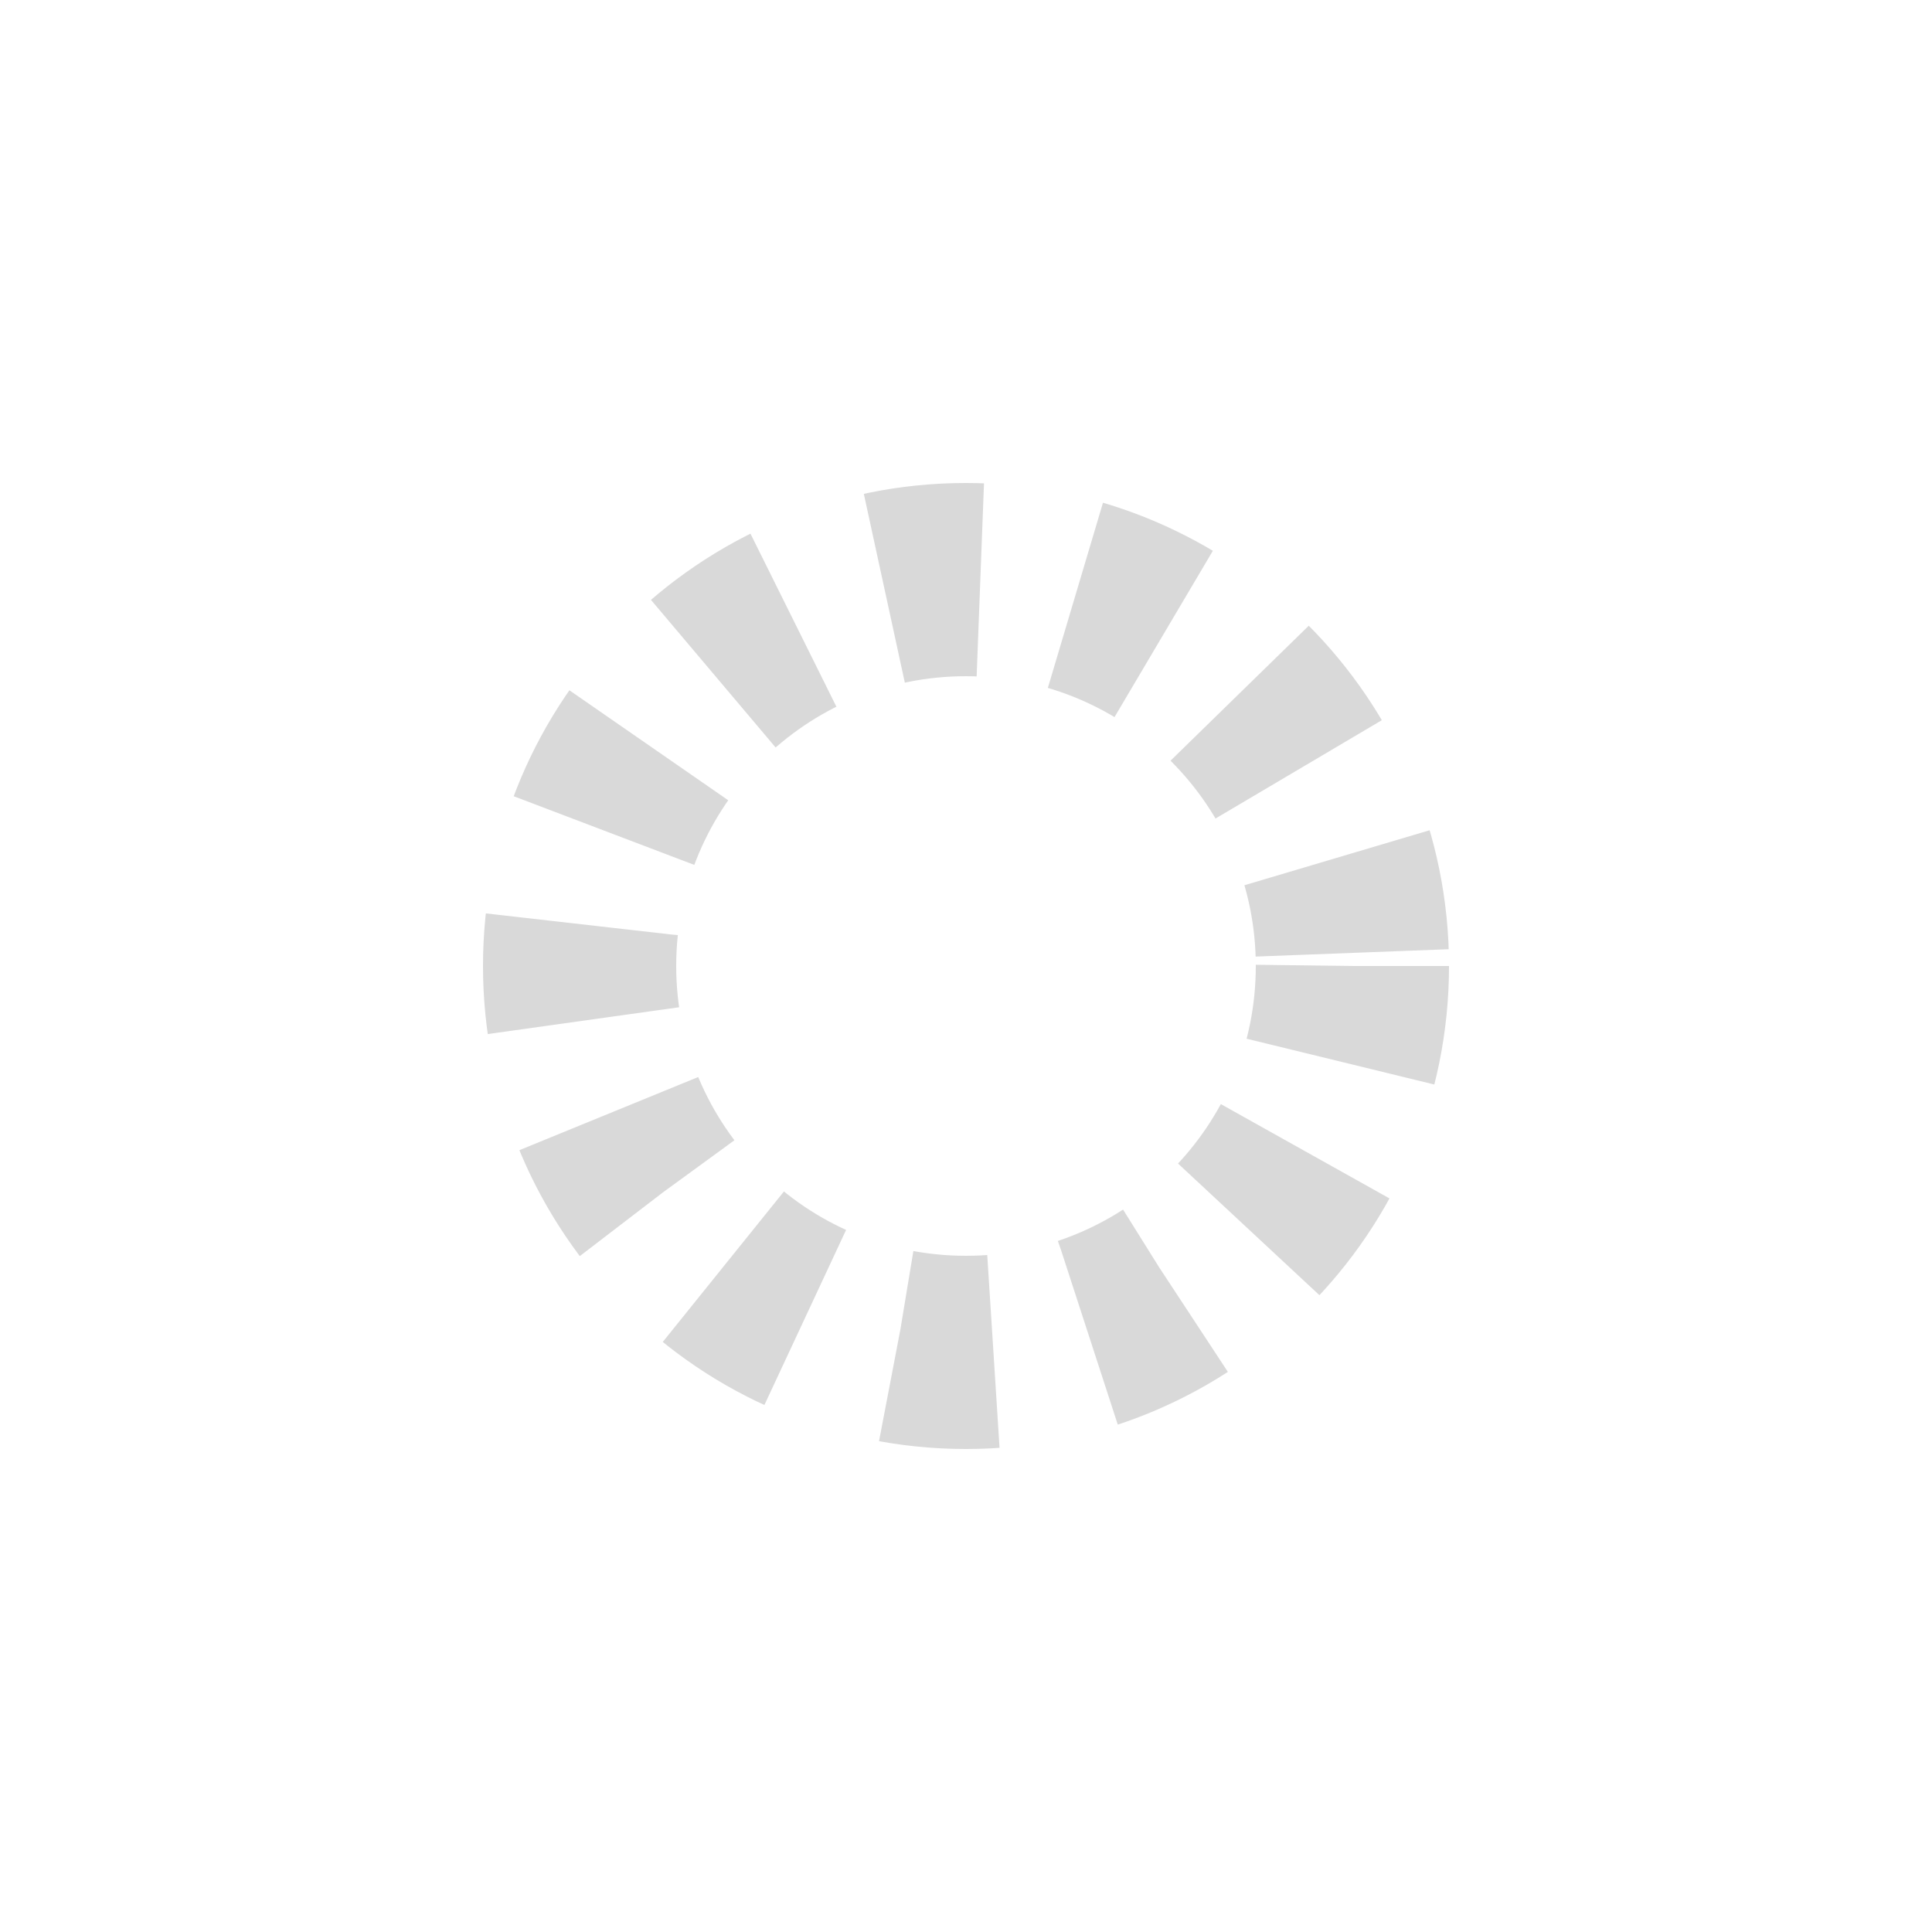
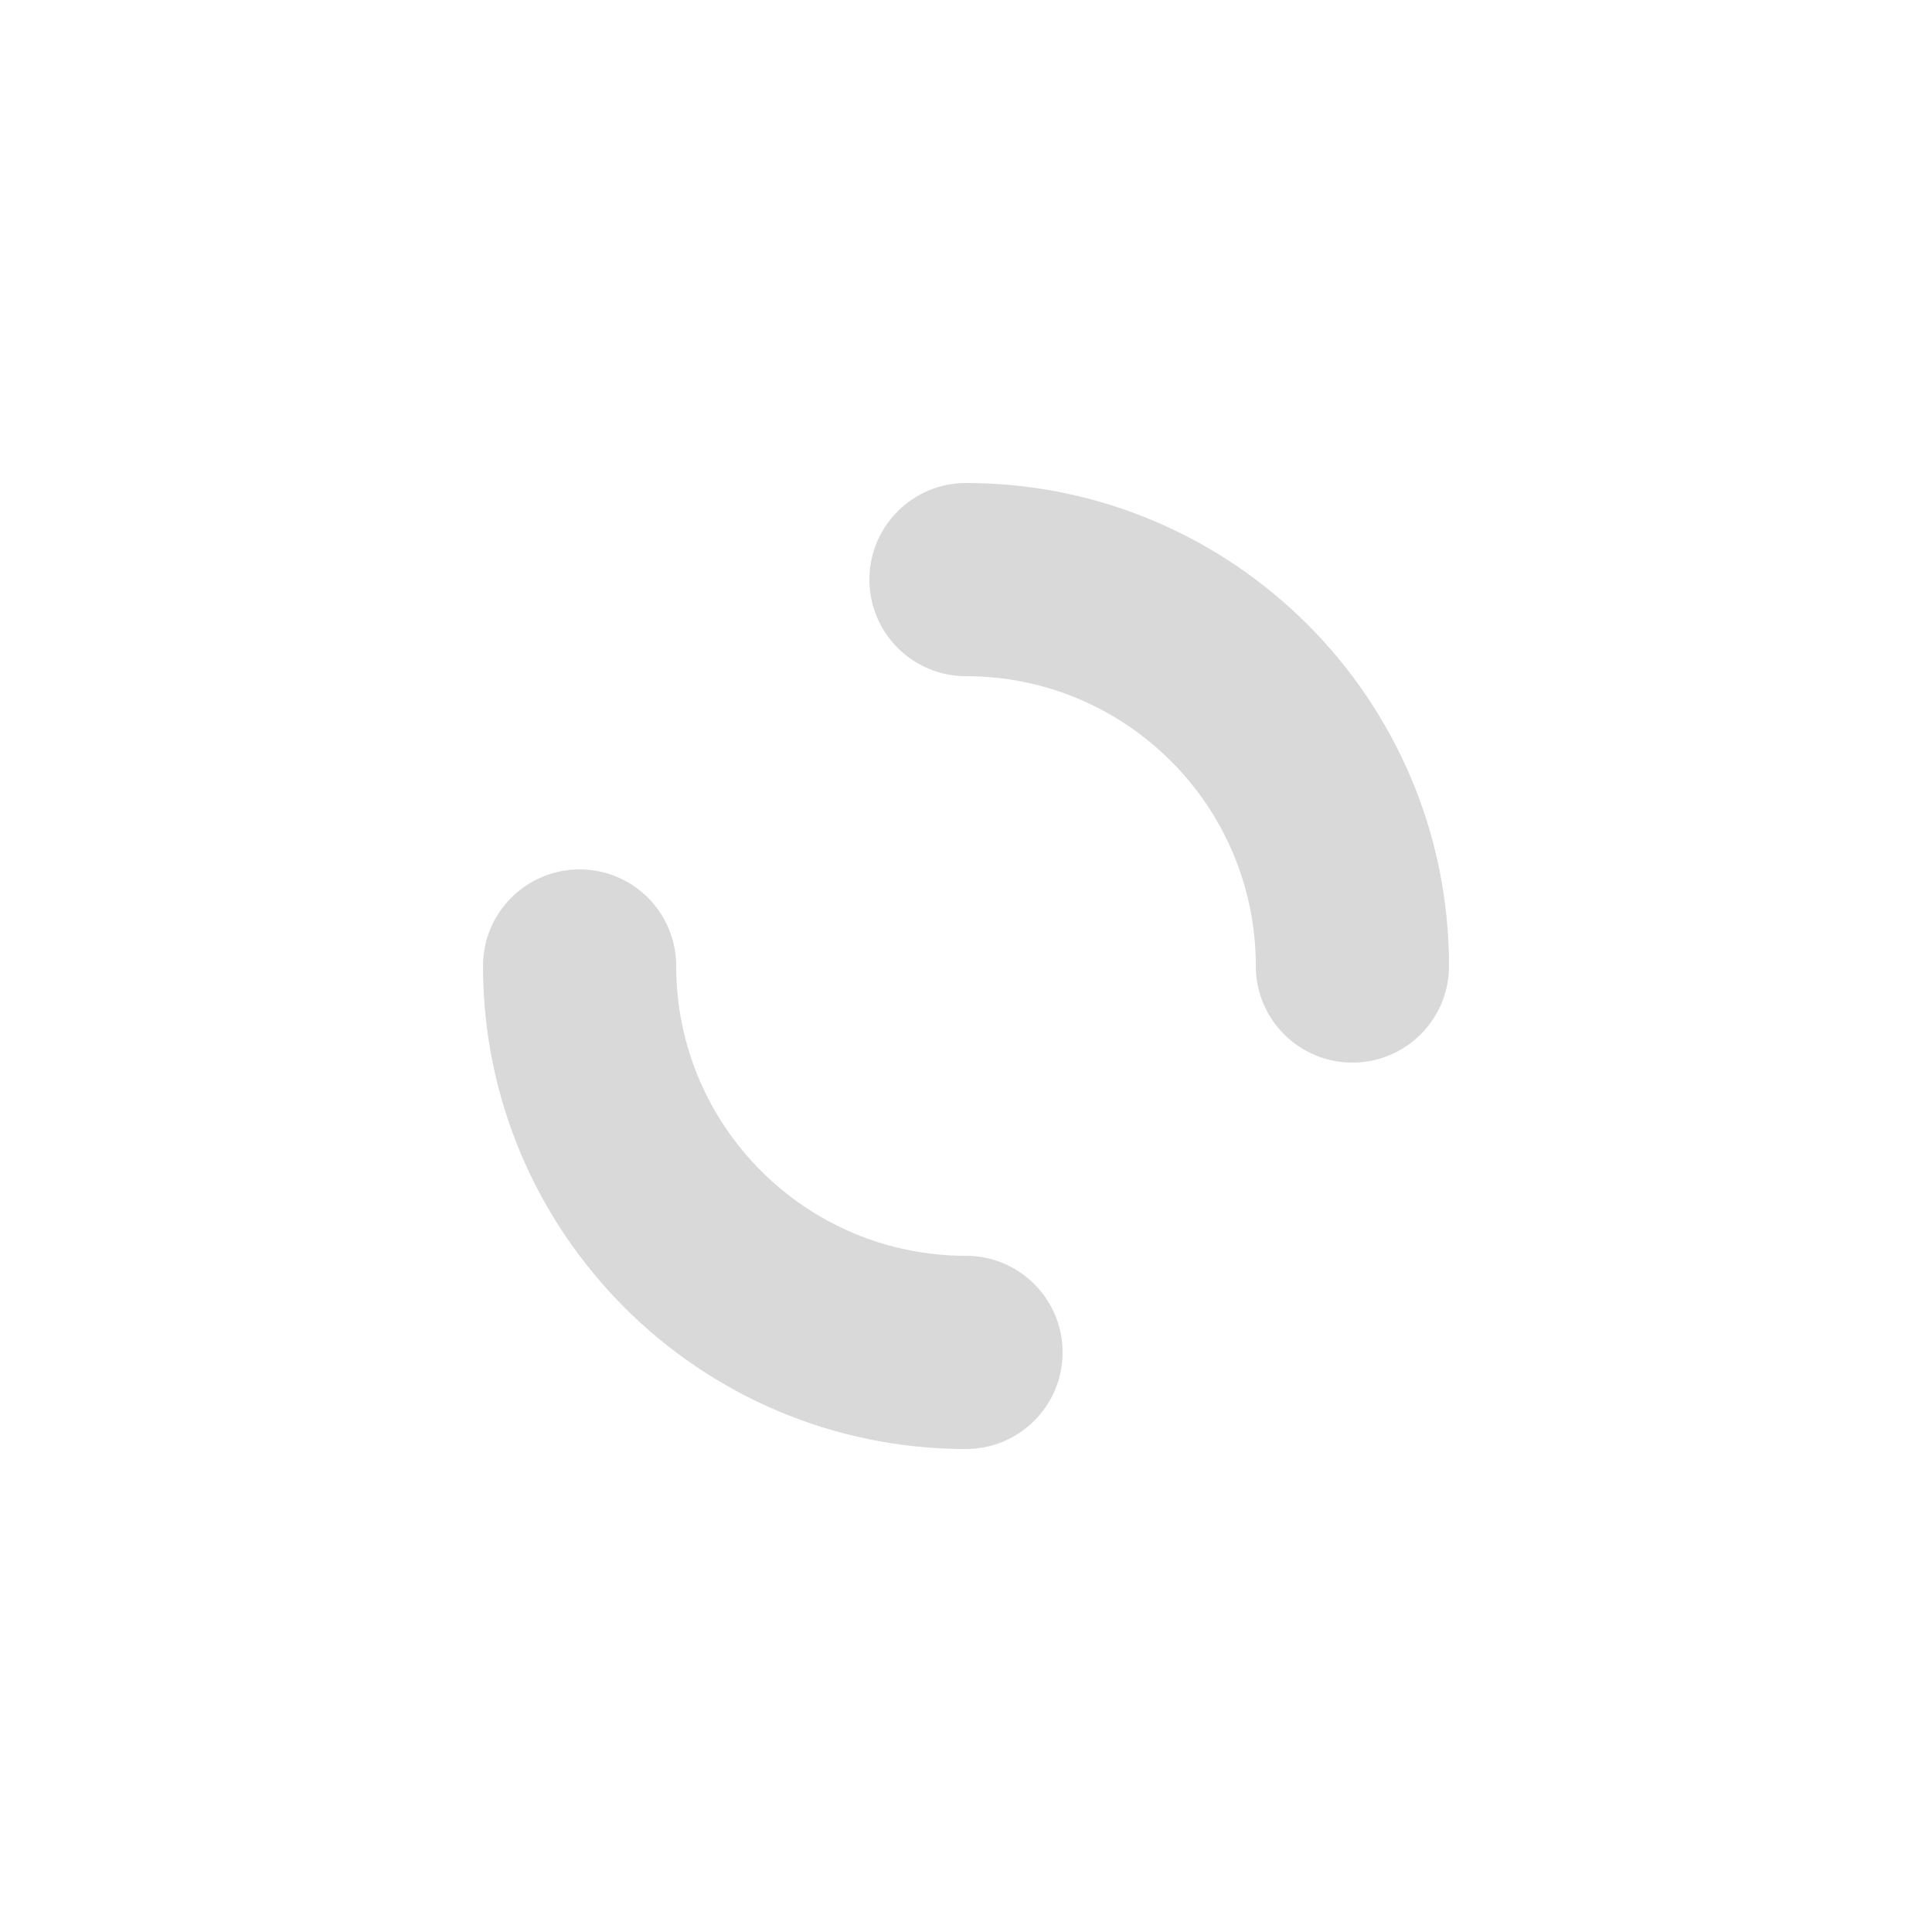
<svg xmlns="http://www.w3.org/2000/svg" width="20" height="20" viewBox="0 0 20 20" fill="none">
-   <circle cx="10" cy="10" r="4" stroke="#D9D9D9" stroke-width="2" stroke-miterlimit="3.994" stroke-dasharray="1 1" />
+   <path d="M7 10C7 11.657 8.343 13 10 13V15C7.239 15 5 12.761 5 10H7ZM10 5C12.761 5 15 7.239 15 10H13C13 8.343 11.657 7 10 7V5Z" fill="#D9D9D9" />
+   <circle cx="10" cy="14" r="1" fill="#D9D9D9" />
+   <circle cx="6" cy="10" r="1" fill="#D9D9D9" />
+   <circle cx="14" cy="10" r="1" fill="#D9D9D9" />
+   <circle cx="10" cy="6" r="1" fill="#D9D9D9" />
</svg>
